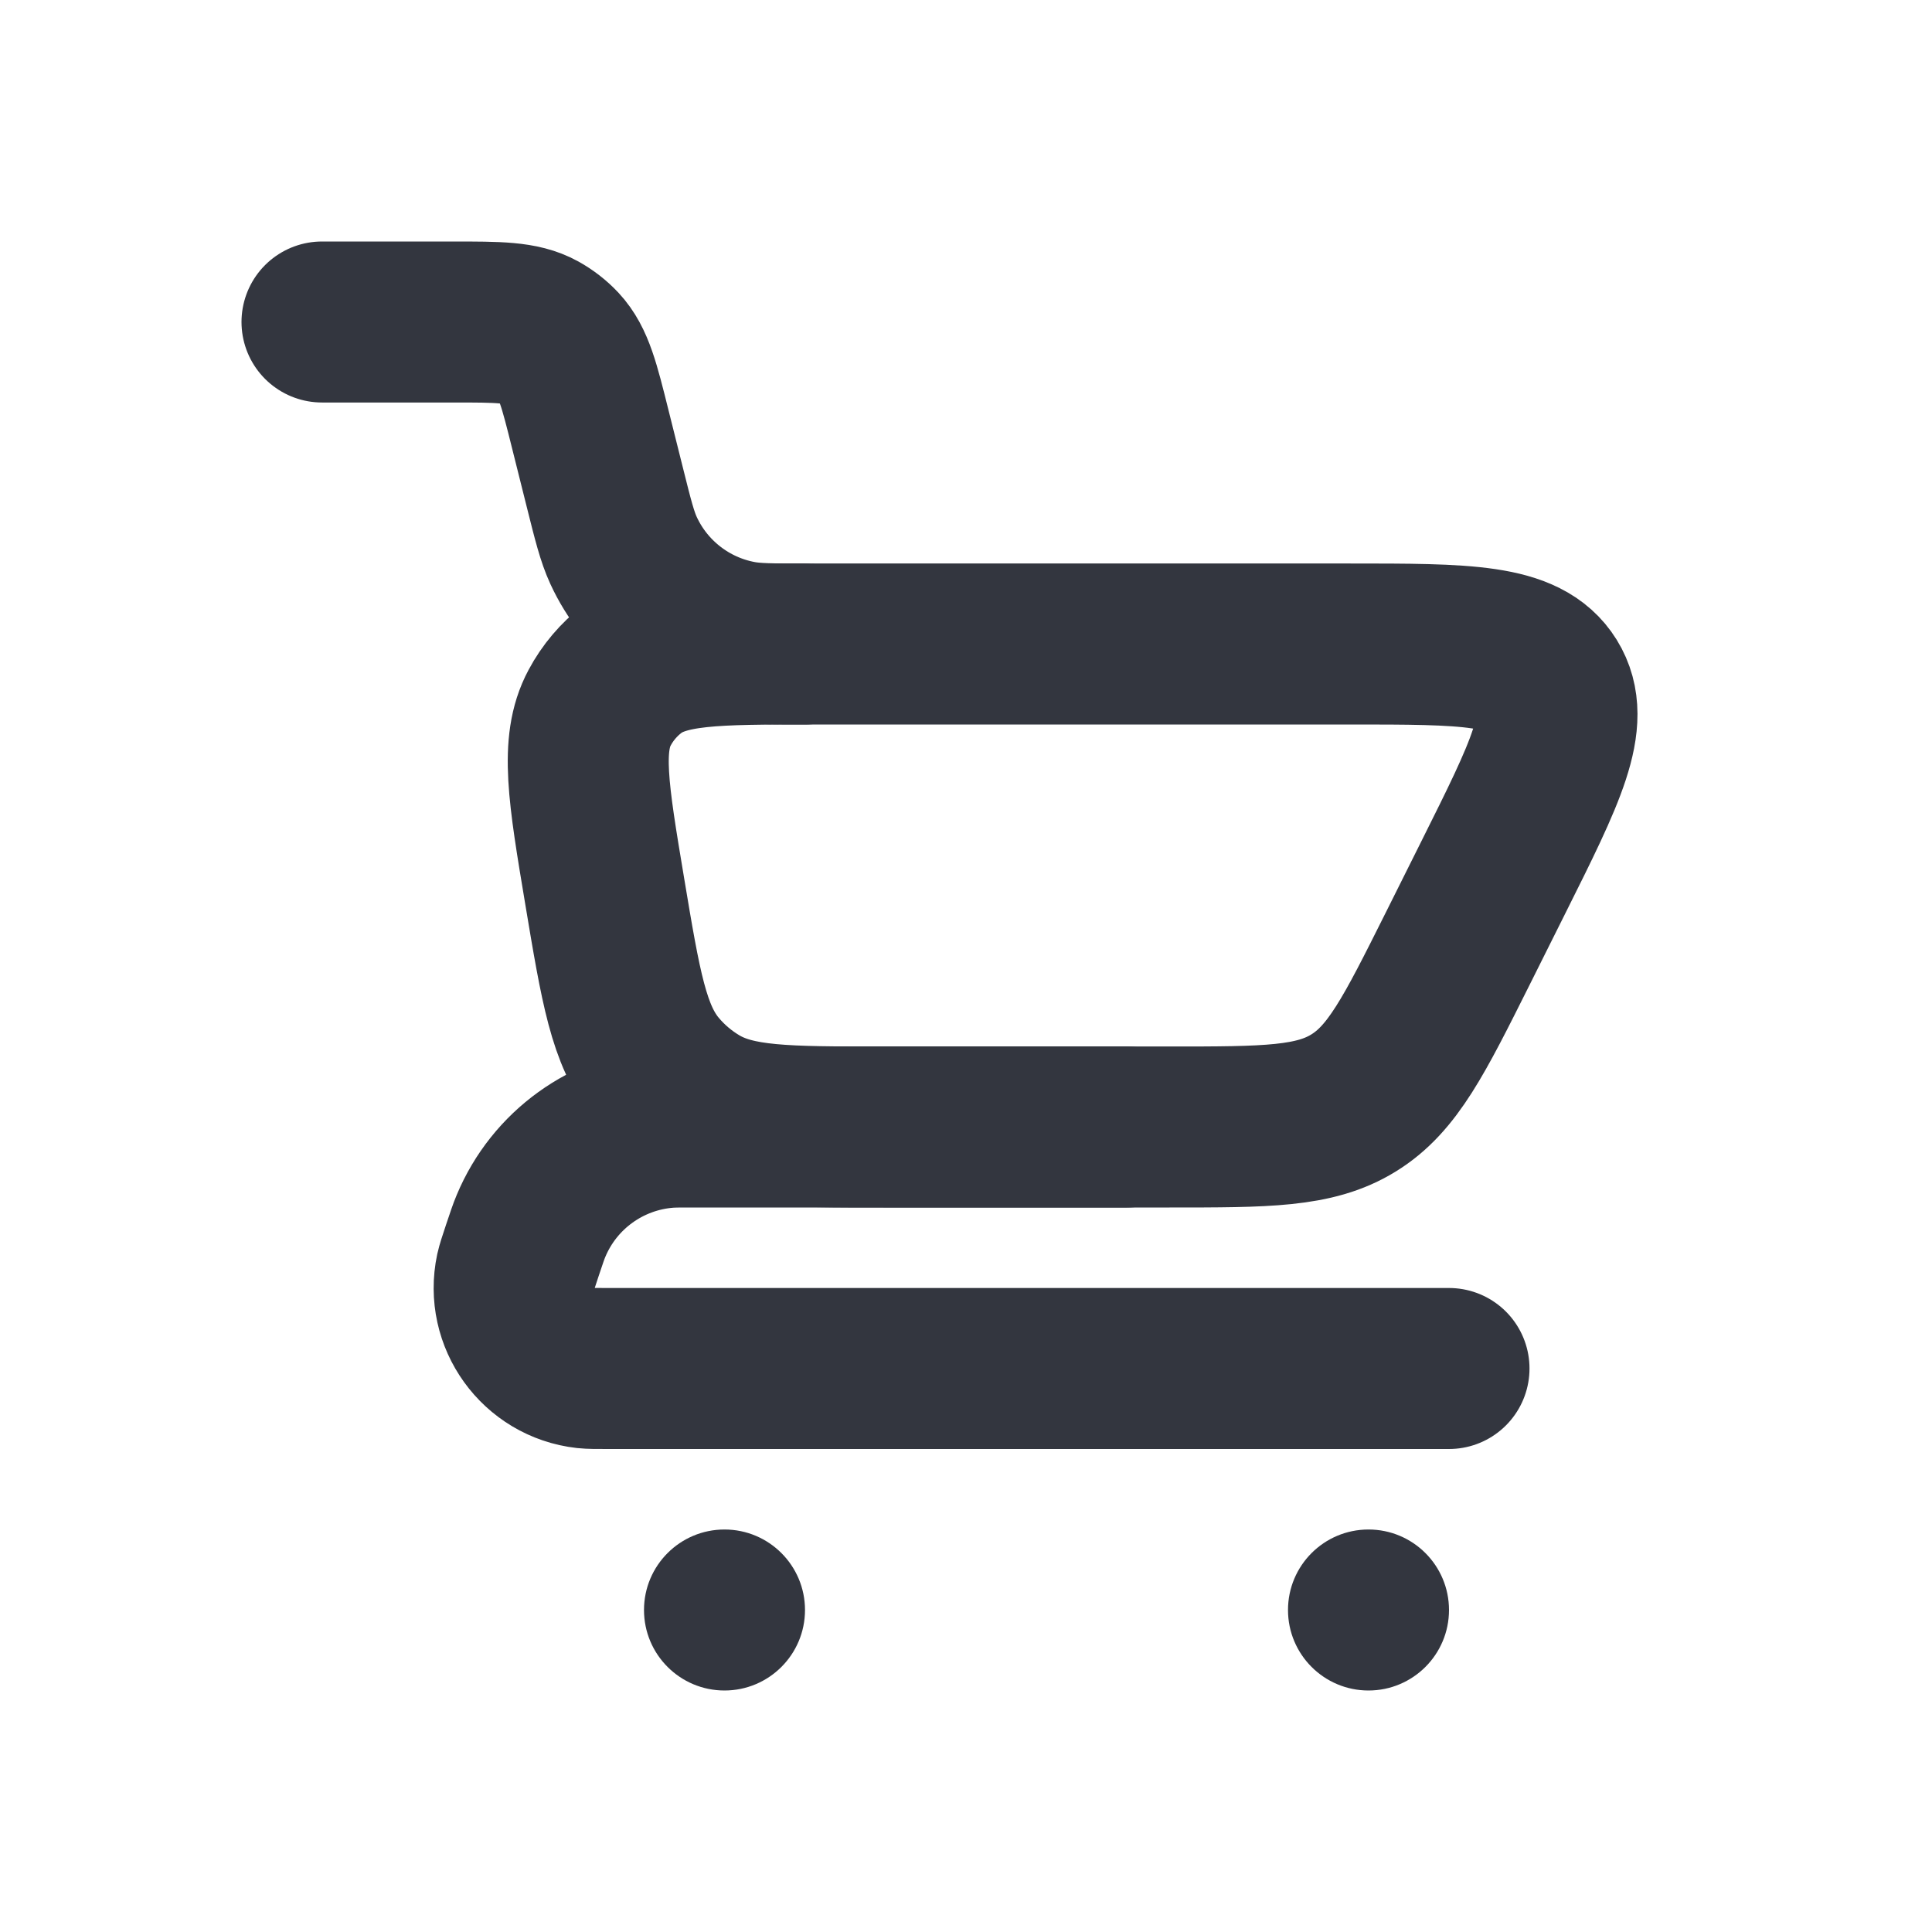
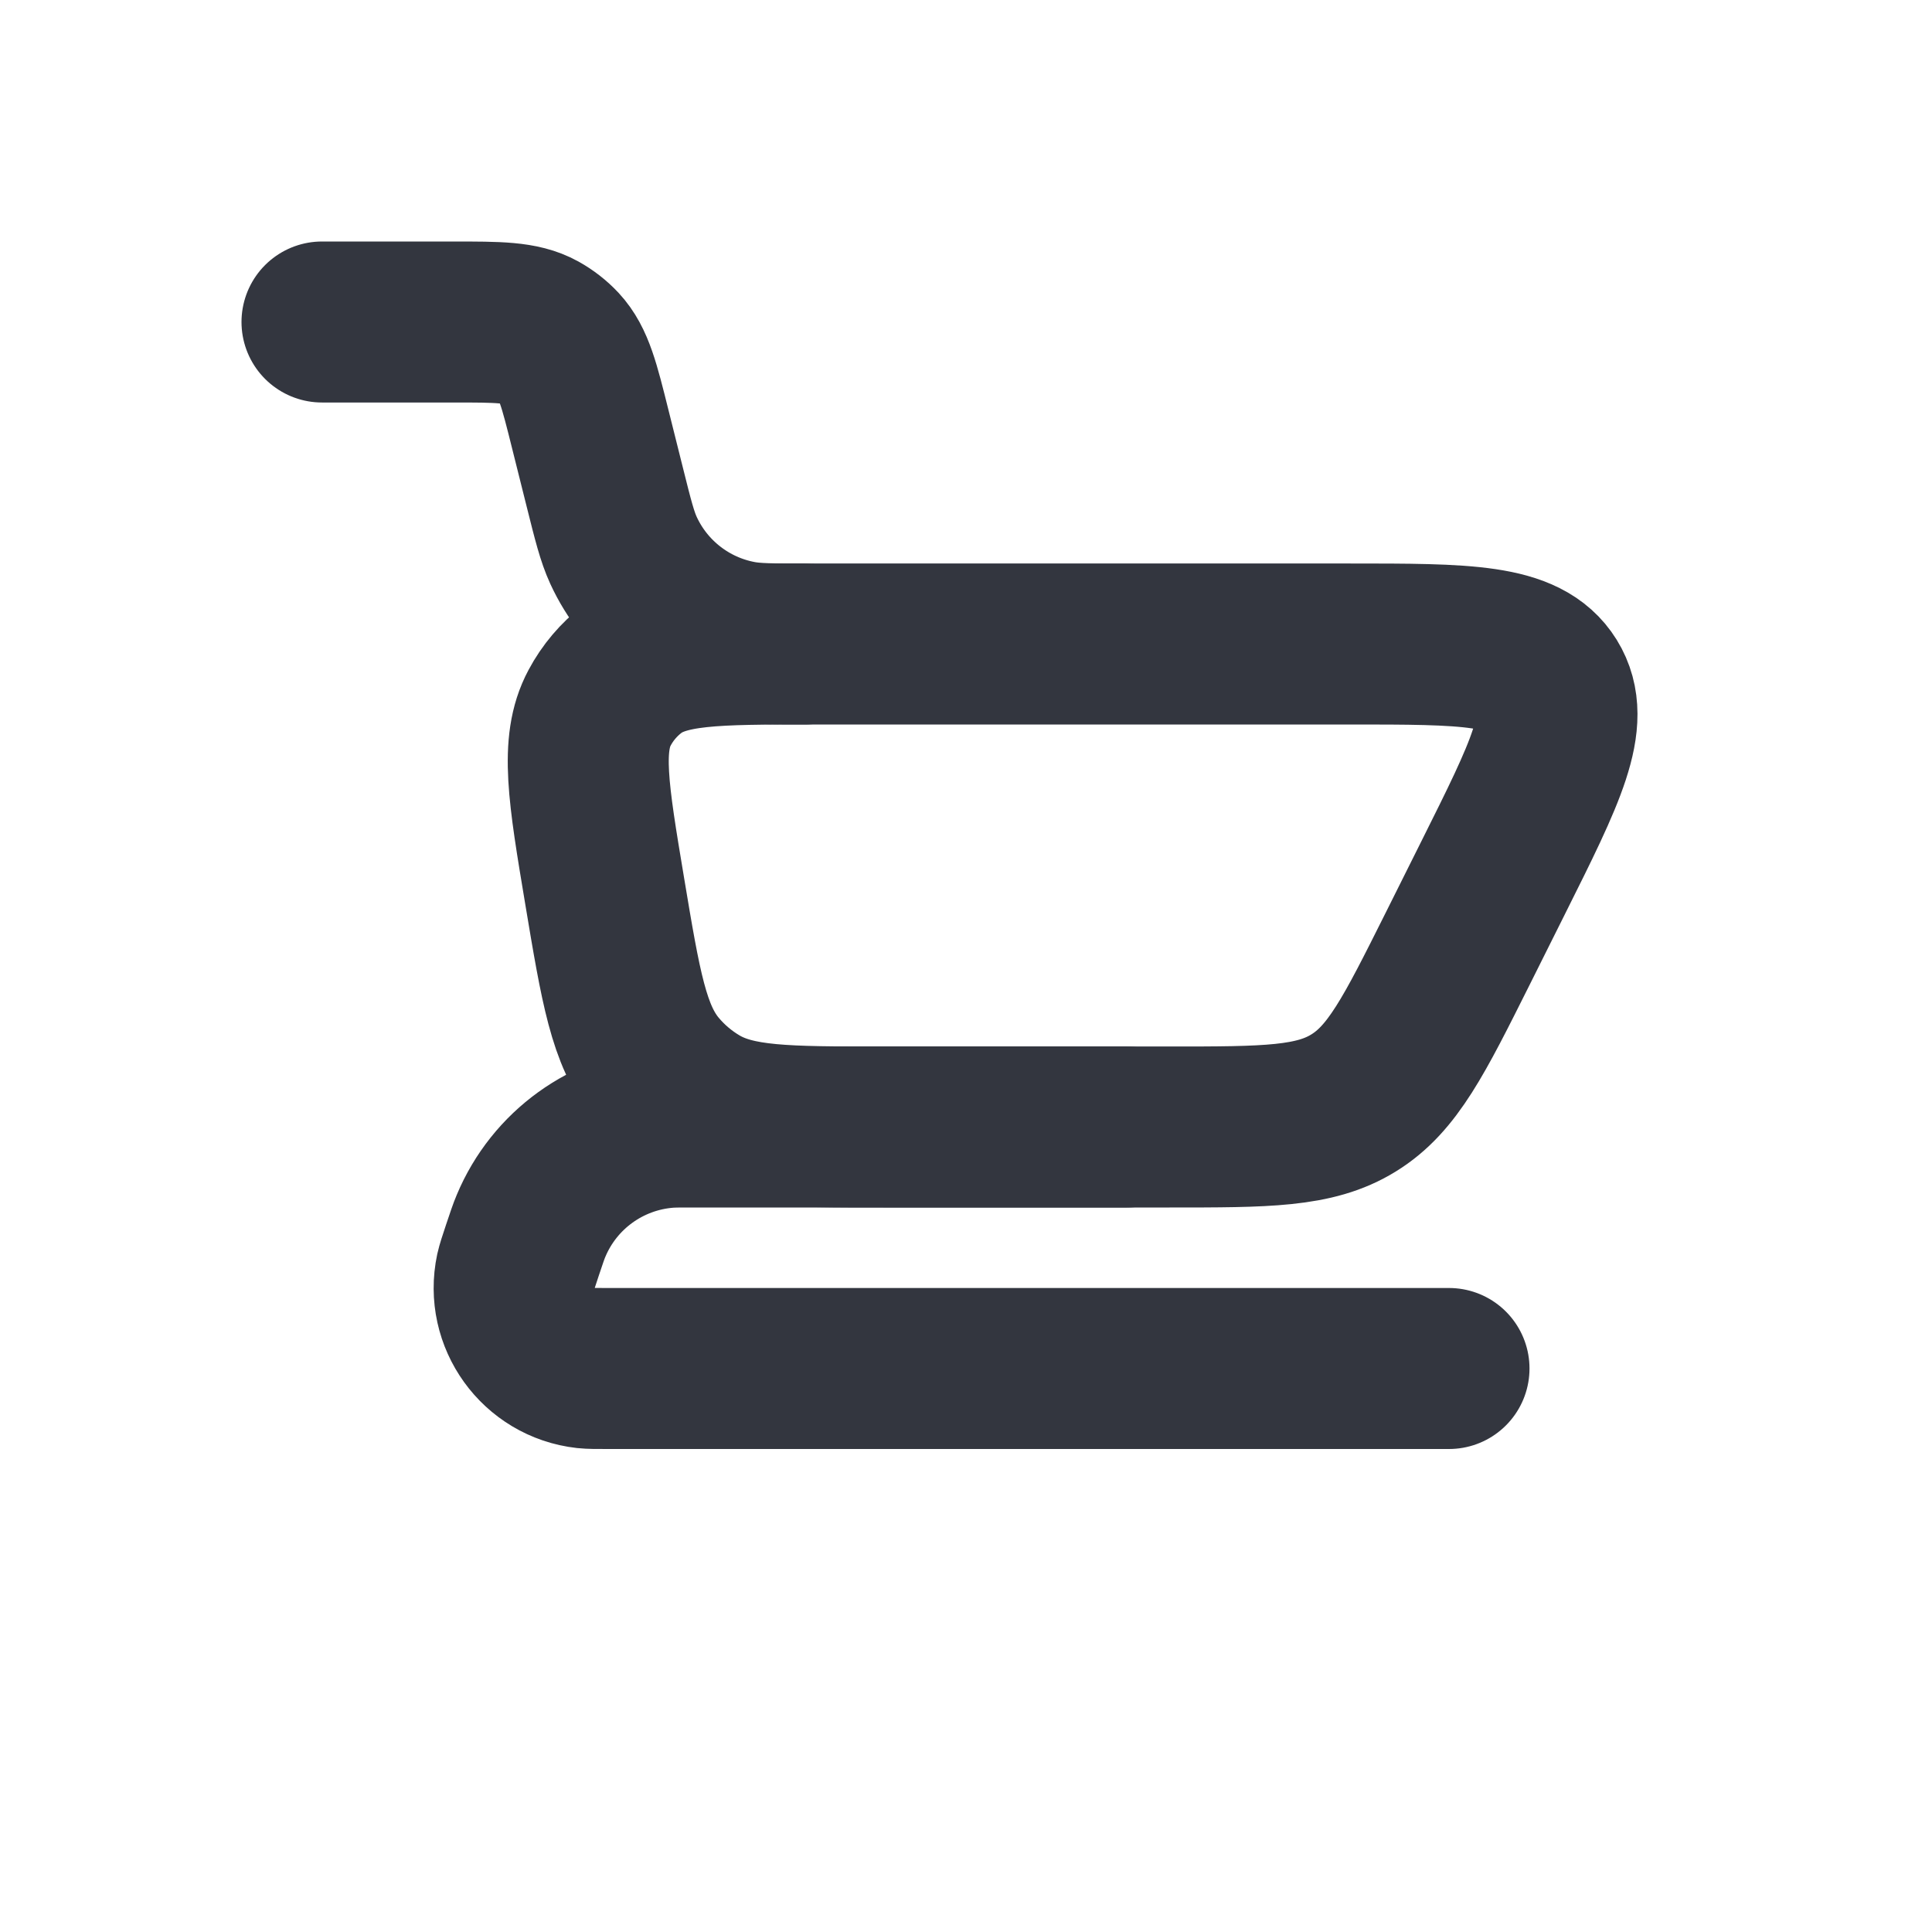
<svg xmlns="http://www.w3.org/2000/svg" width="800px" height="800px" viewBox="0 0 24 24" fill="none">
  <path d="M4 4H5.626C6.193 4 6.477 4 6.702 4.124C6.795 4.176 6.879 4.241 6.952 4.319C7.127 4.508 7.196 4.783 7.333 5.333L7.515 6.06C7.616 6.464 7.667 6.666 7.745 6.836C8.015 7.424 8.555 7.846 9.191 7.965C9.375 8 9.583 8 10 8V8" stroke="#33363F" stroke-width="2" stroke-linecap="round" />
  <path d="M18 17H7.551C7.405 17 7.332 17 7.276 16.994C6.689 16.928 6.286 16.369 6.409 15.791C6.421 15.737 6.444 15.667 6.49 15.529V15.529C6.542 15.375 6.567 15.298 6.596 15.23C6.886 14.534 7.543 14.061 8.294 14.005C8.368 14 8.449 14 8.611 14H14" stroke="#33363F" stroke-width="2" stroke-linecap="round" stroke-linejoin="round" />
  <path d="M14.528 14H10.974C9.758 14 9.15 14 8.681 13.725C8.483 13.608 8.307 13.459 8.16 13.283C7.811 12.865 7.711 12.265 7.511 11.066C7.308 9.851 7.207 9.243 7.448 8.793C7.548 8.605 7.687 8.441 7.856 8.311C8.26 8 8.876 8 10.108 8H16.764C18.214 8 18.939 8 19.233 8.474C19.526 8.949 19.201 9.597 18.553 10.894L18.106 11.789C17.568 12.865 17.299 13.403 16.815 13.701C16.332 14 15.731 14 14.528 14Z" stroke="#33363F" stroke-width="2" stroke-linecap="round" />
-   <circle cx="17" cy="20" r="1" fill="#33363F" />
-   <circle cx="9" cy="20" r="1" fill="#33363F" />
+   <circle cx="17" cy="20" r="1" fill="" />
+   <circle cx="9" cy="20" r="1" fill="" />
</svg>
